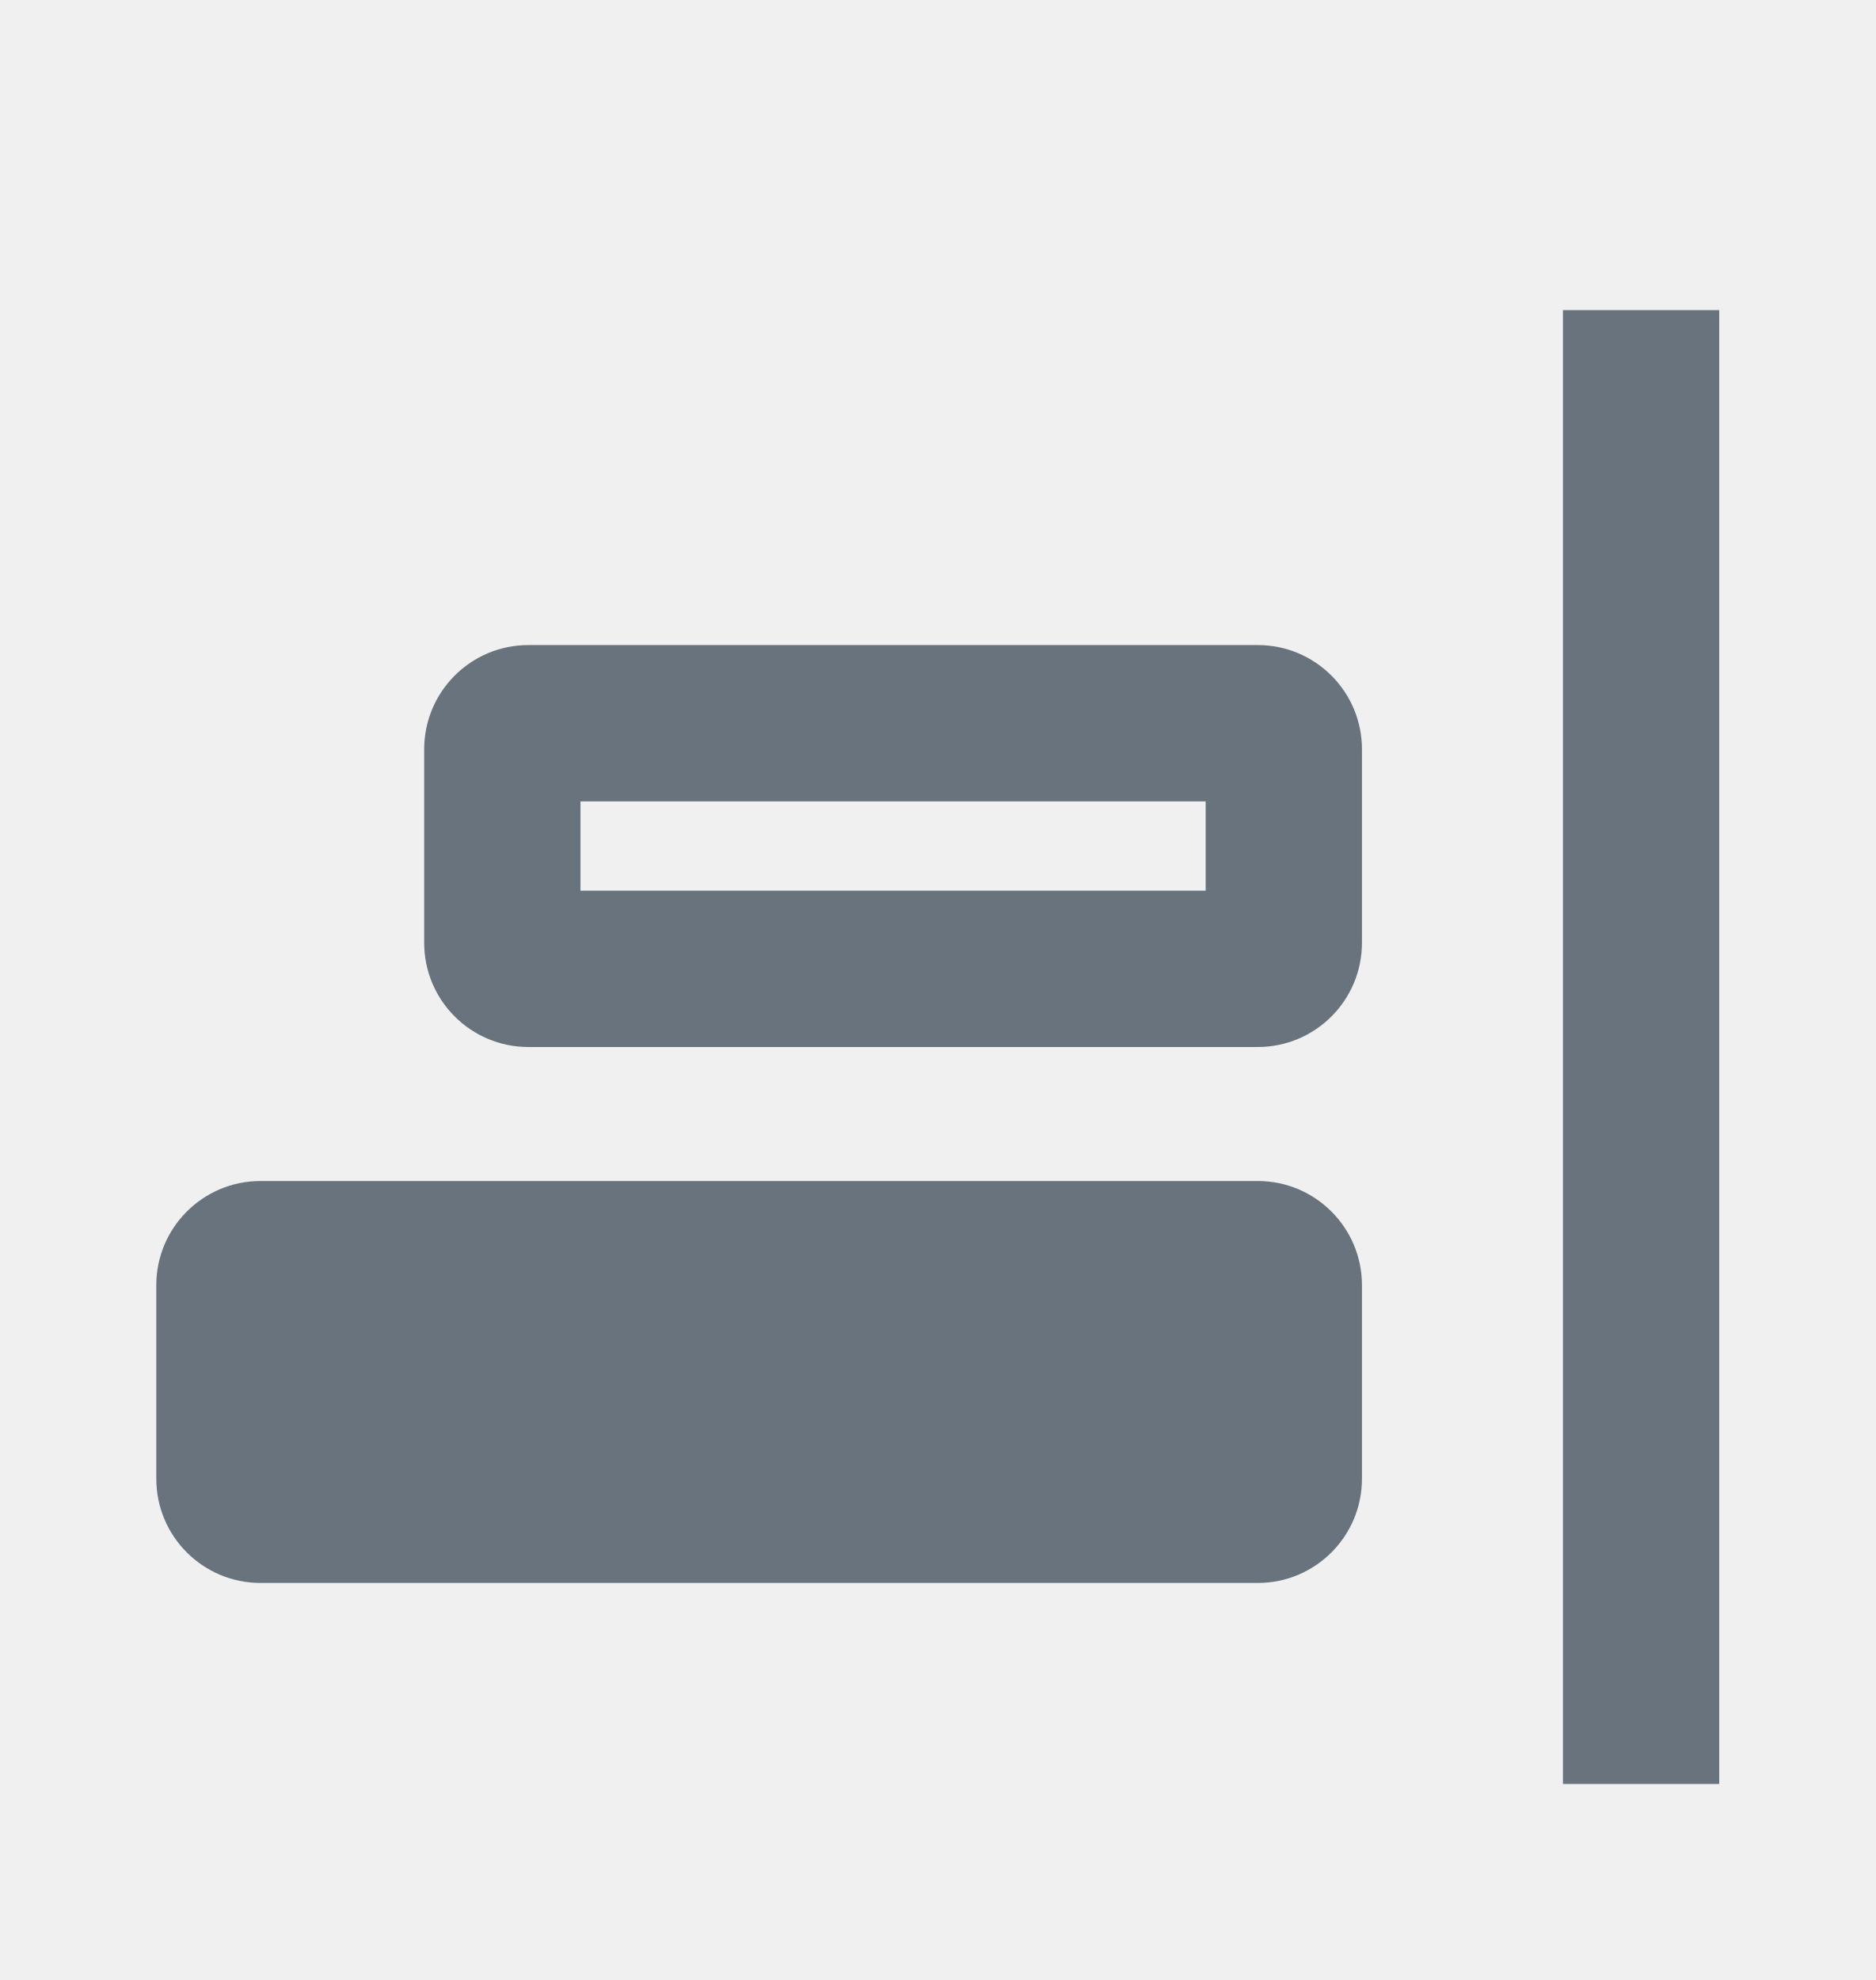
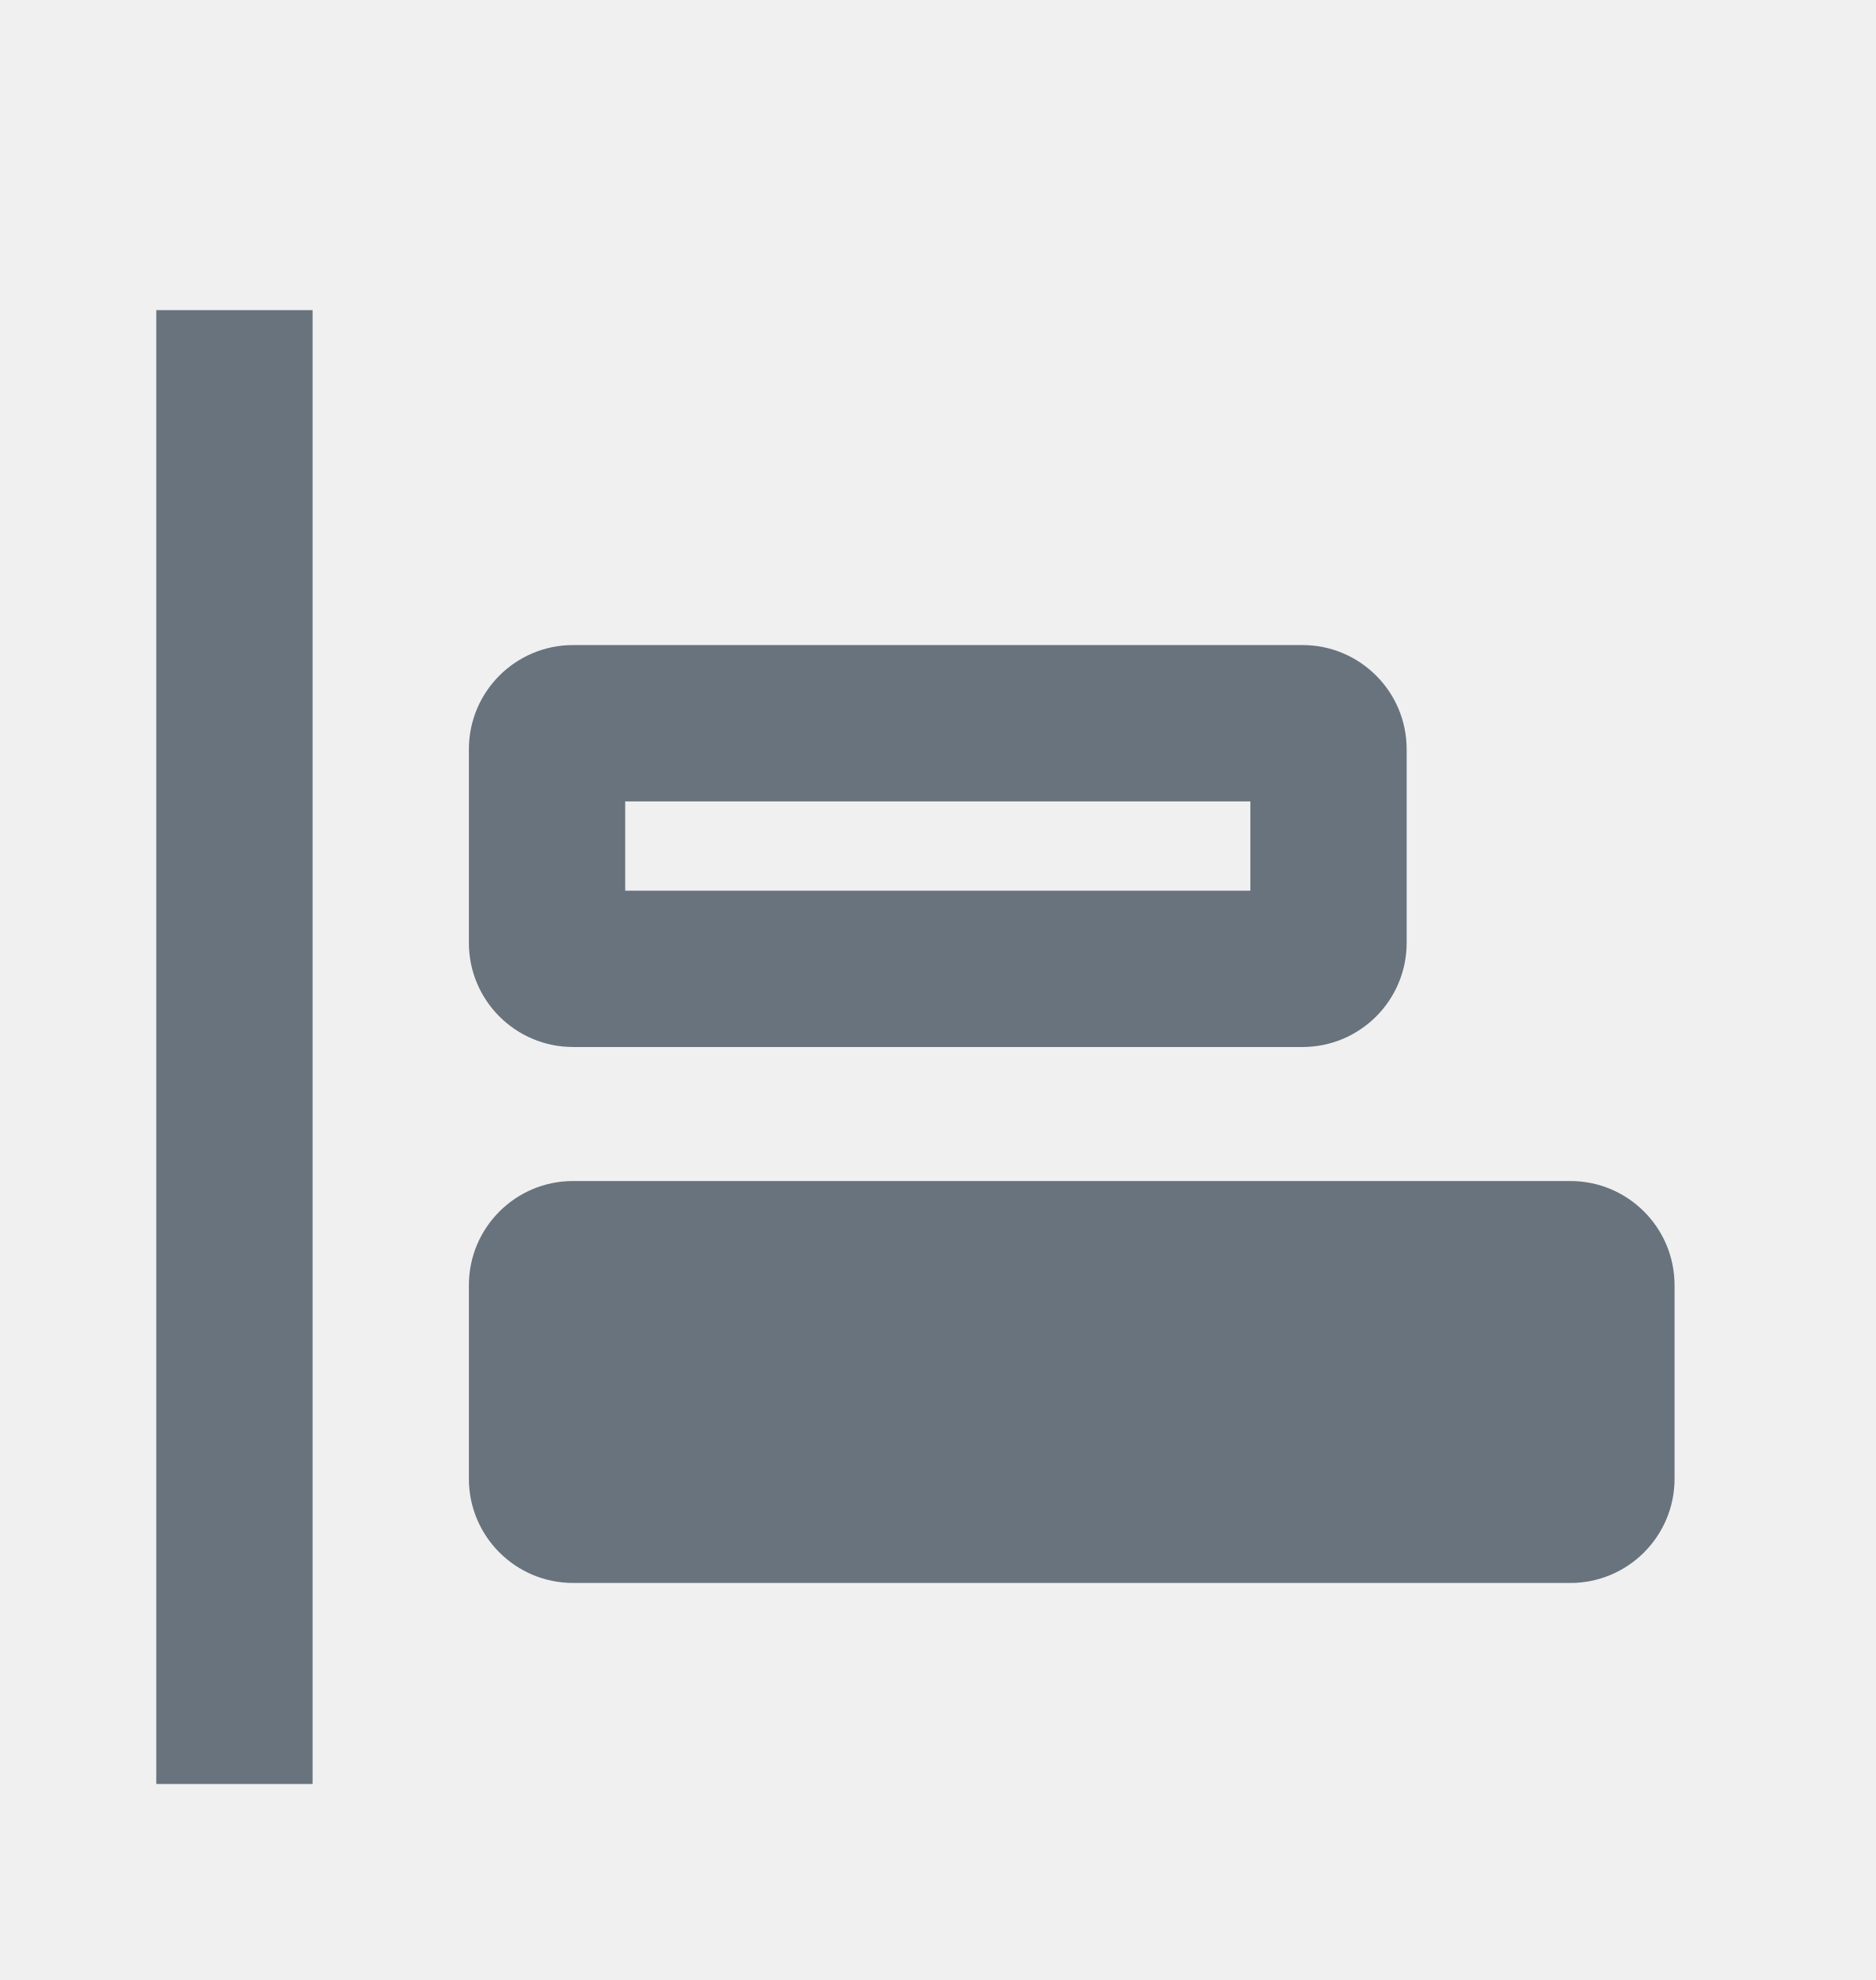
<svg xmlns="http://www.w3.org/2000/svg" width="18" height="19" viewBox="0 0 18 19" fill="none">
-   <g clip-path="url(#clip0_1047_4017)">
-     <rect x="1.5" y="11.333" width="11.571" height="3.857" rx="1" fill="#68737D" />
-     <mask id="path-2-inside-1_1047_4017" fill="white">
-       <rect x="4.071" y="6.19" width="9" height="3.857" rx="1" />
+   <g clip-path="url(#clip0_1047_4040)">
+     <rect x="4.5" y="11.333" width="11.571" height="3.857" rx="1" fill="#68737D" />
+     <mask id="path-2-inside-1_1047_4040" fill="white">
+       <rect x="4.5" y="6.19" width="9" height="3.857" rx="1" />
    </mask>
-     <rect x="4.071" y="6.19" width="9" height="3.857" rx="1" stroke="#68737D" stroke-width="3" mask="url(#path-2-inside-1_1047_4017)" />
-     <line x1="15.75" y1="2.976" x2="15.75" y2="17.119" stroke="#68737D" stroke-width="1.5" />
+     <rect x="4.5" y="6.19" width="9" height="3.857" rx="1" stroke="#68737D" stroke-width="3" mask="url(#path-2-inside-1_1047_4040)" />
+     <line x1="2.25" y1="2.976" x2="2.25" y2="17.119" stroke="#68737D" stroke-width="1.5" />
  </g>
  <defs>
-     <clipPath id="clip0_1047_4017">
+     <clipPath id="clip0_1047_4040">
      <rect width="18" height="18" fill="white" transform="translate(0 0.619141)" />
    </clipPath>
  </defs>
</svg>
